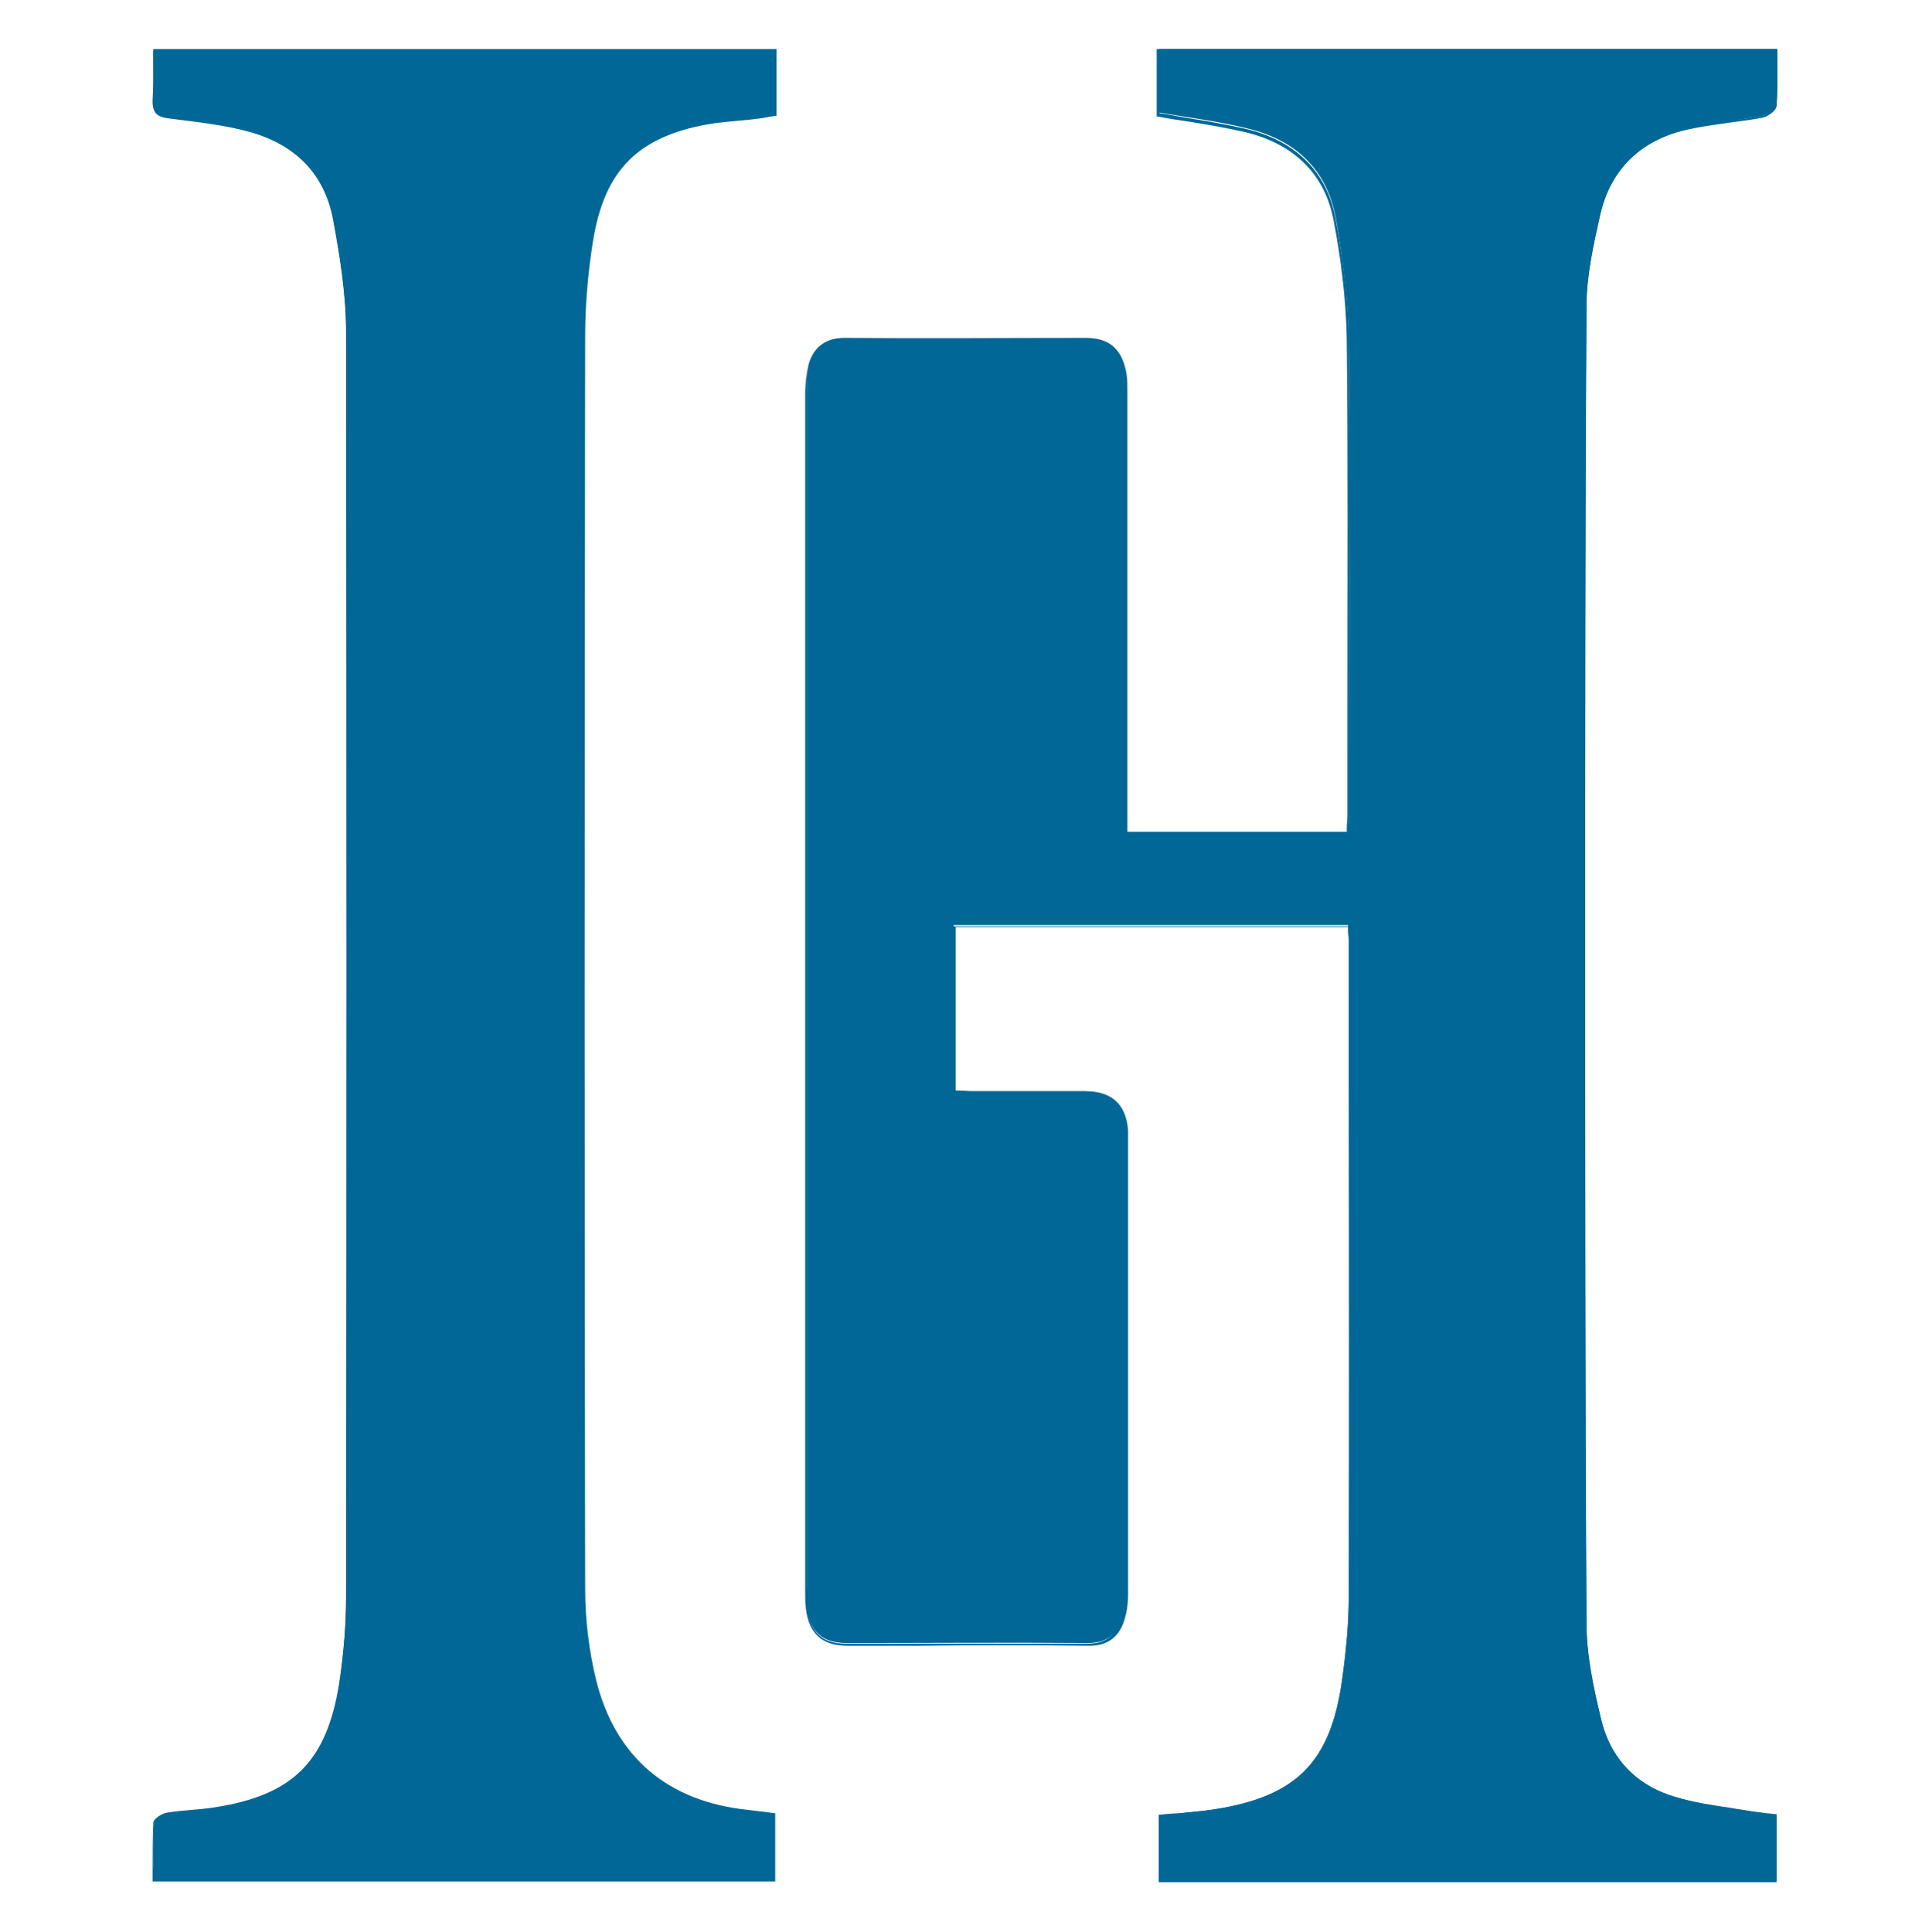
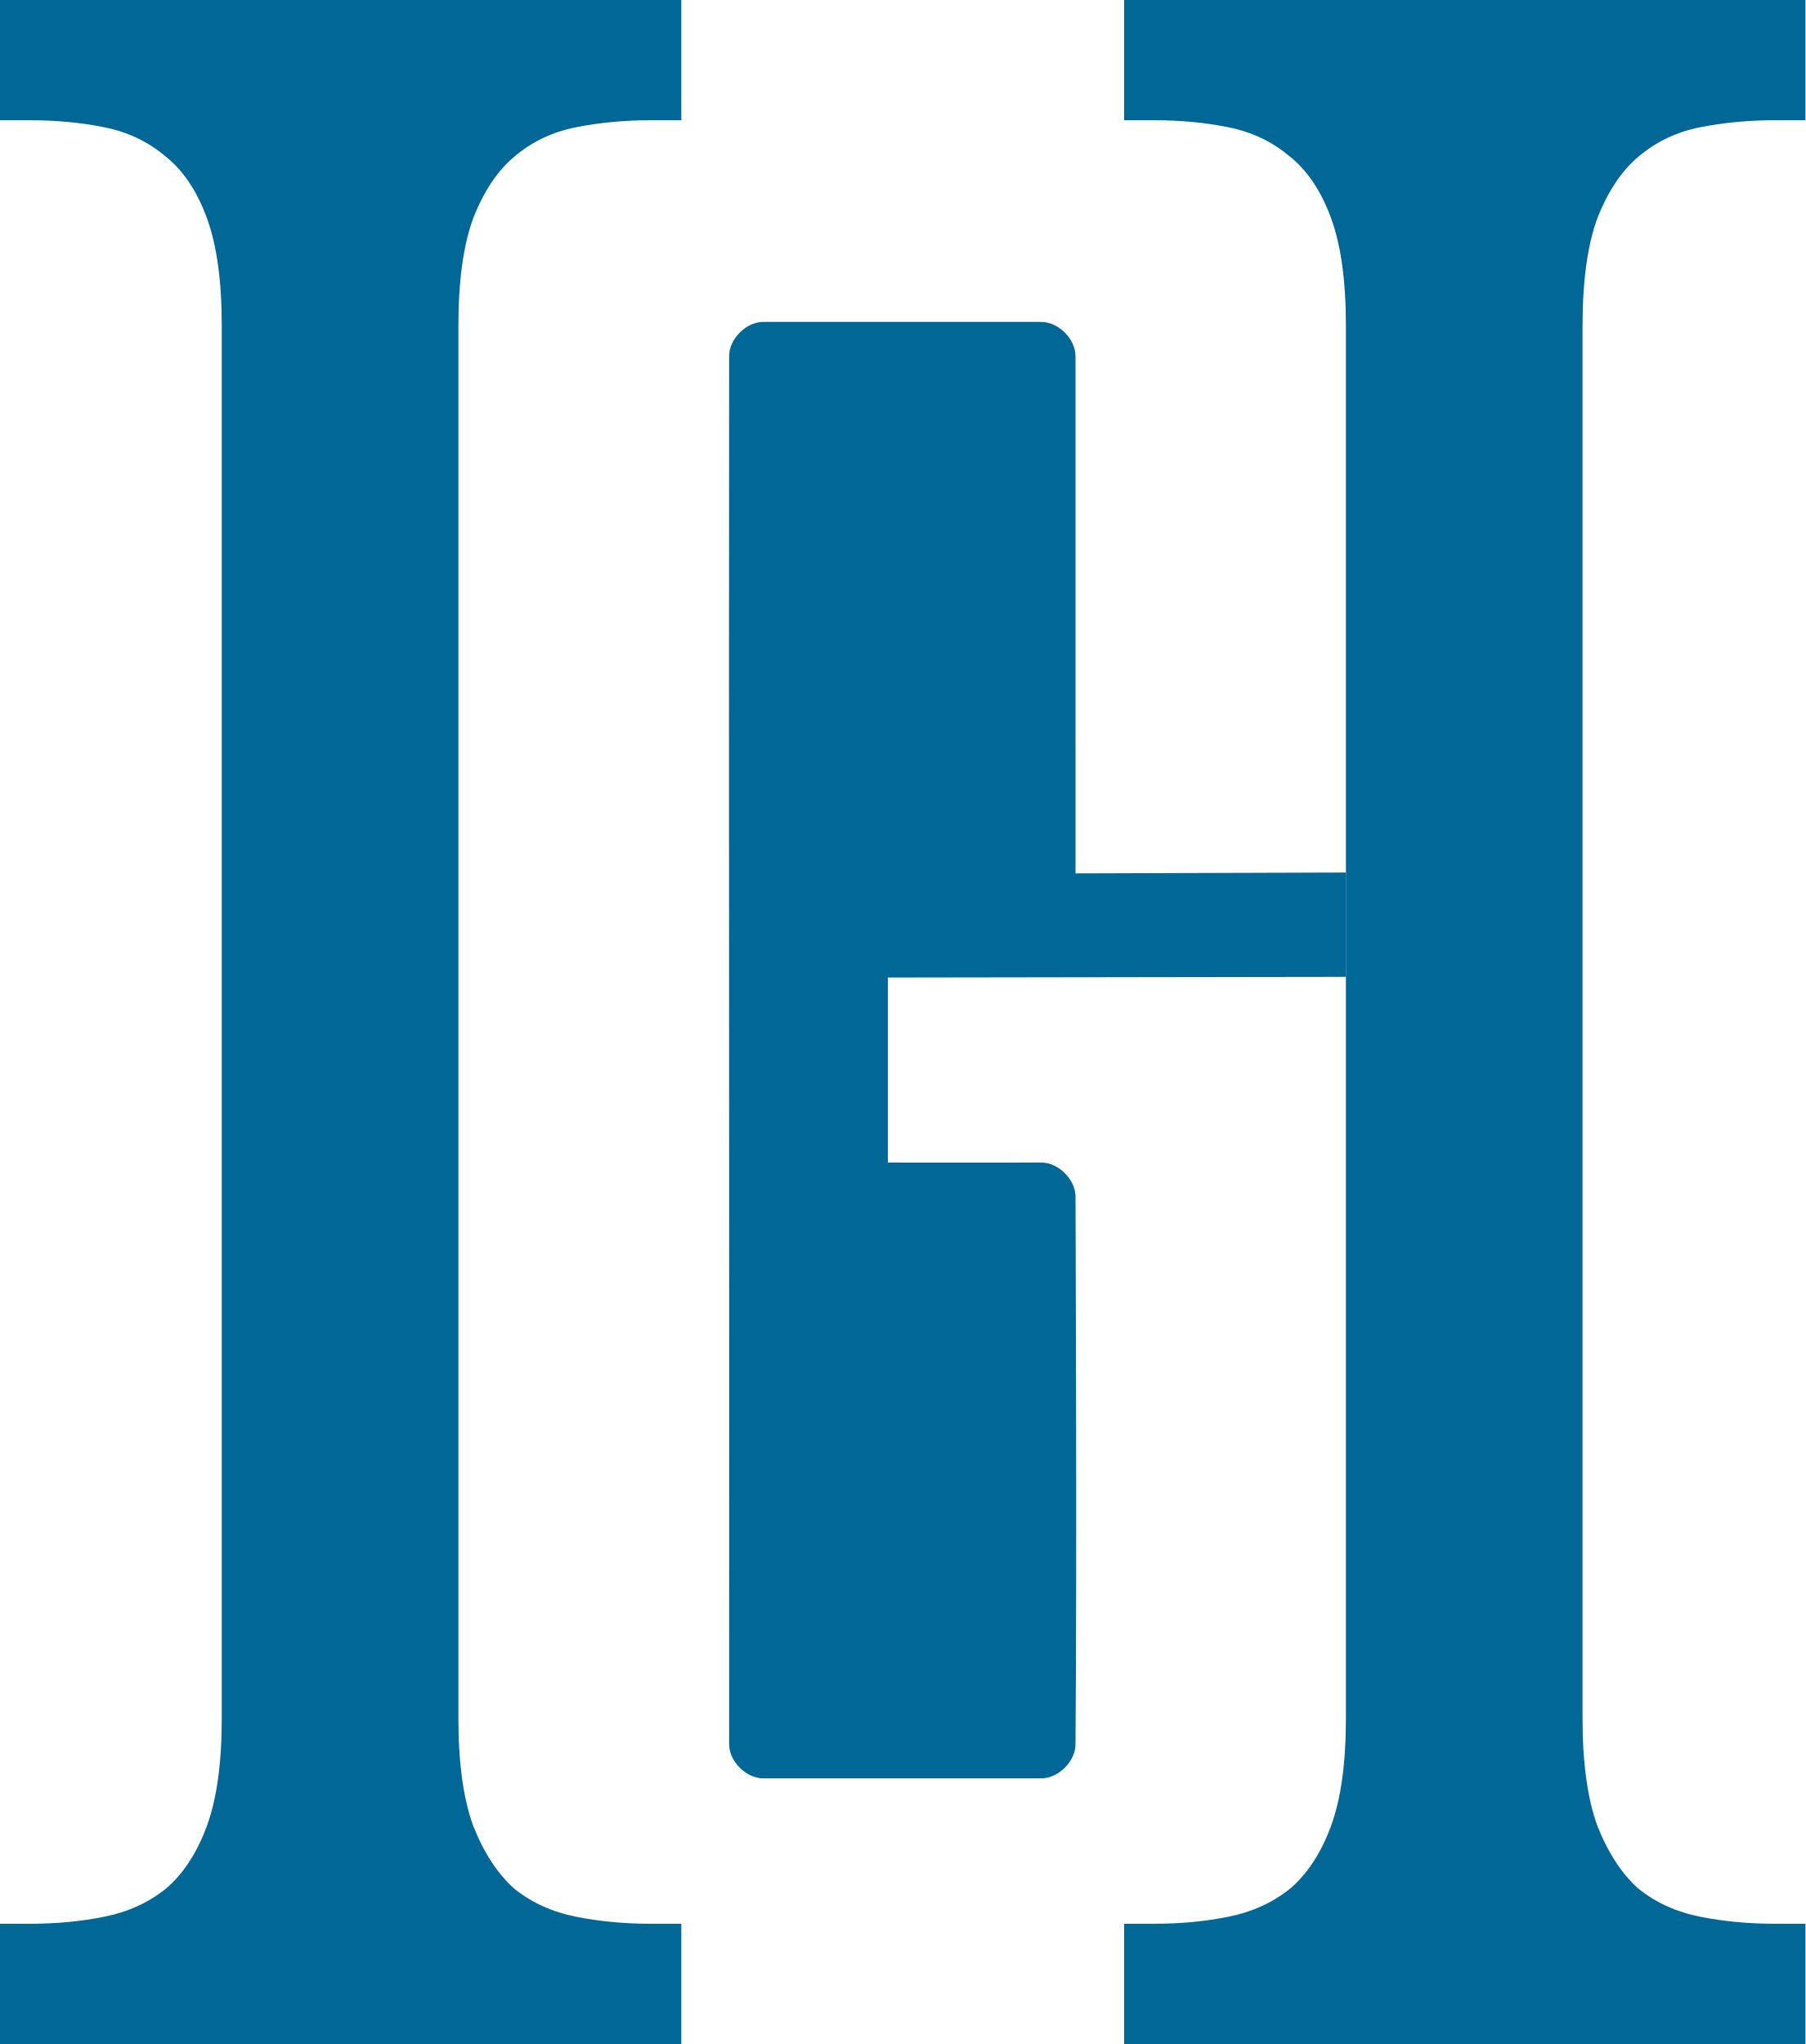
- <svg xmlns="http://www.w3.org/2000/svg" version="1.1" id="Layer_2" x="0px" y="0px" viewBox="0 0 283.5 283.5" style="enable-background:new 0 0 283.5 283.5;" xml:space="preserve">
-   <style type="text/css">
+ <svg xmlns="http://www.w3.org/2000/svg" xmlns:xlink="http://www.w3.org/1999/xlink" version="1.1" id="Layer_2" x="0px" y="0px" viewBox="0 0 265 300" xml:space="preserve" width="265" height="300">
+   <defs id="defs932">
+ 		
+ 		
+ 	
+ 	
+ 	
+ 
+ 			
+ 		
+ 			
+ 		</defs>
+   <style type="text/css" id="style905">
	.st0{fill:#006796;}
</style>
-   <g>
-     <g>
-       <g>
-         <path class="st0" d="M260.8,266.5c0,3.3,0,6.4,0,9.6c-30.2,0-60.3,0-90.6,0c0-3.1,0-6.3,0-9.6c2.7-0.3,5.4-0.5,8.1-0.9     c12-1.9,17-6.9,18.7-18.9c0.6-4.1,1-8.3,1-12.4c0.1-32,0-64,0-96c0-0.8-0.1-1.6-0.1-2.5c-19.3,0-38.5,0-57.9,0     c0,8.1,0,16.1,0,24.3c0.8,0,1.6,0.1,2.5,0.1c5.6,0,11.2,0,16.7,0c3.7,0,5.7,1.8,6.1,5.5c0.1,0.6,0,1.2,0,1.9     c0,22.1,0,44.1,0,66.2c0,1.3-0.2,2.7-0.6,3.9c-0.8,2.3-2.3,3.5-5,3.5c-11.8-0.1-23.6,0-35.4,0c-3.6,0-5.5-1.7-5.9-5.4     c-0.1-0.9,0-1.8,0-2.7c0-58.5,0-117,0-175.4c0-1.5,0.1-3,0.5-4.4c0.7-2.5,2.4-3.7,5.1-3.7c11.8,0.1,23.6,0,35.4,0     c3.5,0,5.4,1.7,5.8,5.2c0.1,1,0.1,1.9,0.1,2.9c0,20.4,0,40.8,0,61.1c0,1,0,2.1,0,3.3c10.9,0,21.6,0,32.6,0     c0.1-0.9,0.2-1.9,0.2-2.8c0-23.3,0.1-46.6-0.1-69.9c-0.1-5.8-0.9-11.6-1.9-17.4c-1.3-7.1-5.9-11.4-12.8-13.1     c-4.3-1.1-8.7-1.6-13.2-2.4c0-2.9,0-6,0-9.3c30.1,0,60.3,0,90.8,0c0,2.8,0.1,5.5-0.1,8.2c0,0.6-1.3,1.4-2.1,1.6     c-3.7,0.7-7.6,1-11.2,1.9c-6.7,1.6-11.1,5.9-12.6,12.6c-1,4.4-2,8.9-2,13.3c-0.2,31.1-0.2,62.2-0.2,93.3c0,33.4,0,66.8,0.2,100.2     c0,4.6,1,9.3,2.1,13.9c1.4,6,5.3,10,11.2,11.7c3.6,1,7.4,1.5,11.2,2.1C258.5,266.3,259.6,266.4,260.8,266.5z" />
-       </g>
-       <g>
-         <path class="st0" d="M22.5,276.1c0-2.8-0.1-5.6,0.1-8.4c0-0.5,1.1-1.2,1.8-1.3c2.4-0.4,4.8-0.4,7.1-0.7     c11.6-1.9,16.6-6.8,18.3-18.4c0.6-4.2,1-8.5,1-12.7c0.1-61.9,0.1-123.9,0-185.8c0-5.5-0.9-11.1-1.9-16.5c-1.3-7-5.8-11.2-12.5-13     c-3.7-1-7.6-1.4-11.5-1.9c-1.7-0.2-2.6-0.7-2.4-2.6c0.1-2.4,0-4.8,0-7.3c30.5,0,60.7,0,91.1,0c0,3.1,0,6.2,0,9.5     c-0.7,0.1-1.4,0.3-2.2,0.4c-2.2,0.3-4.4,0.4-6.6,0.7c-11.1,1.7-16.3,6.7-18,17.8c-0.7,4.5-1.1,9.2-1.1,13.7     c-0.1,61.3-0.1,122.6,0,183.9c0,4.5,0.5,9.1,1.6,13.4c2.8,11.5,10.7,18,22.6,19.2c1.2,0.1,2.4,0.3,3.8,0.4c0,3.3,0,6.3,0,9.6     C83.4,276.1,53.1,276.1,22.5,276.1z" />
-       </g>
-     </g>
-     <g>
-       <g>
-         <path class="st0" d="M261,276.3h-90.9v-9.9l0.2,0c0.9-0.1,1.7-0.2,2.6-0.2c1.8-0.2,3.7-0.3,5.5-0.6c12-1.9,16.9-6.8,18.6-18.8     c0.6-4.4,1-8.6,1-12.4c0.1-25.5,0.1-51.5,0-76.6l0-19.4c0-0.5,0-1-0.1-1.6c0-0.2,0-0.5,0-0.7h-57.6v24c0.2,0,0.4,0,0.6,0     c0.6,0,1.1,0.1,1.7,0.1c3.3,0,6.5,0,9.8,0c2.3,0,4.6,0,7,0c3.8,0,5.9,1.9,6.2,5.7c0,0.5,0,1,0,1.5l0,0.4l0,8     c0,19.1,0,38.8,0,58.2c0,1.5-0.2,2.8-0.6,4c-0.8,2.4-2.5,3.6-5.1,3.6c0,0,0,0-0.1,0c-8.3-0.1-16.7-0.1-24.9,0c-3.5,0-7,0-10.5,0     c-3.7,0-5.7-1.8-6.1-5.5c-0.1-0.7-0.1-1.4-0.1-2c0-0.2,0-0.4,0-0.7v-12.5c0-53.4,0-108.6,0-162.9c0-1.8,0.2-3.2,0.5-4.5     c0.7-2.5,2.4-3.8,5.2-3.8c0,0,0.1,0,0.1,0c8.2,0.1,16.6,0.1,24.7,0c3.6,0,7.1,0,10.7,0c3.6,0,5.5,1.8,6,5.4     c0.1,0.7,0.1,1.5,0.1,2.3c0,0.2,0,0.5,0,0.7c0,20.4,0,40.8,0,61.1v3.1h32.2c0-0.2,0-0.5,0-0.7c0-0.6,0.1-1.3,0.1-1.9     c0-5.9,0-11.8,0-17.7c0-17.1,0.1-34.8-0.1-52.2c-0.1-6.3-1-12.6-1.9-17.3c-1.2-6.7-5.6-11.2-12.6-13c-2.9-0.7-5.9-1.2-9-1.7     c-1.4-0.2-2.8-0.4-4.2-0.7l-0.2,0V7.2h91.1v0.2c0,0.7,0,1.5,0,2.2c0,2,0,4-0.1,6c-0.1,0.7-1.4,1.6-2.2,1.7     c-1.6,0.3-3.2,0.5-4.7,0.7c-2.1,0.3-4.4,0.6-6.5,1.1c-6.7,1.6-11,5.9-12.5,12.5c-1,4.5-2,8.9-2,13.3c-0.2,27.7-0.2,55.9-0.2,83.1     v22.7c0,28.7,0,58.5,0.2,87.7c0,4.5,0.9,8.9,2.1,13.8c1.3,5.9,5.1,9.9,11,11.6c2.6,0.8,5.4,1.2,8.1,1.6c1,0.2,2.1,0.3,3.1,0.5     c0.8,0.1,1.5,0.2,2.3,0.3c0.4,0,0.7,0.1,1.1,0.1l0.2,0V276.3z M170.4,275.9h90.2v-9.3c-0.3,0-0.6-0.1-1-0.1     c-0.8-0.1-1.6-0.1-2.4-0.3c-1-0.2-2.1-0.3-3.1-0.5c-2.7-0.4-5.5-0.8-8.1-1.6c-6-1.7-9.9-5.8-11.3-11.8c-1.1-5-2-9.4-2.1-13.9     c-0.2-29.2-0.2-58.9-0.2-87.7v-22.7c0-27.2,0-55.4,0.2-83.1c0-4.4,1-8.9,2-13.4c1.5-6.7,5.9-11.1,12.8-12.7     c2.1-0.5,4.4-0.8,6.5-1.1c1.6-0.2,3.2-0.4,4.7-0.7c0.8-0.1,1.9-1,1.9-1.4c0.2-2,0.1-4,0.1-6c0-0.7,0-1.3,0-2h-90.4v9     c1.4,0.2,2.7,0.5,4,0.7c3.1,0.5,6.1,1,9,1.7c7.2,1.8,11.7,6.4,12.9,13.3c0.9,4.8,1.9,11.1,1.9,17.4c0.2,17.4,0.1,35.1,0.1,52.2     c0,5.9,0,11.8,0,17.7c0,0.6,0,1.3-0.1,1.9c0,0.3,0,0.6-0.1,0.9l0,0.2h-32.9v-3.5c0-20.4,0-40.8,0-61.1c0-0.2,0-0.5,0-0.7     c0-0.7,0-1.5-0.1-2.2c-0.4-3.4-2.3-5-5.6-5c-3.5,0-7.1,0-10.7,0c-8.1,0-16.5,0-24.7,0c0,0-0.1,0-0.1,0c-2.6,0-4.2,1.1-4.9,3.5     c-0.4,1.2-0.5,2.7-0.5,4.4c0,54.3,0,109.5,0,162.9v12.5c0,0.2,0,0.4,0,0.7c0,0.6,0,1.3,0.1,2c0.4,3.5,2.2,5.2,5.7,5.2     c3.5,0,7,0,10.5,0c8.2,0,16.6,0,24.9,0c0,0,0,0,0.1,0c2.5,0,4-1.1,4.7-3.4c0.4-1.1,0.6-2.4,0.6-3.8c0-19.4,0-39.1,0-58.2l0-8     l0-0.4c0-0.5,0-1,0-1.4c-0.4-3.6-2.2-5.3-5.9-5.3c-2.3,0-4.7,0-7,0c-3.3,0-6.5,0-9.8,0c-0.6,0-1.2,0-1.7-0.1c-0.3,0-0.5,0-0.7,0     l-0.2,0v-24.7h58.3l0,0.2c0,0.3,0,0.6,0.1,0.9c0,0.6,0.1,1.1,0.1,1.6l0,19.4c0,25.1,0,51,0,76.6c0,3.9-0.3,8.1-1,12.5     c-1.7,12-6.9,17.2-18.9,19.1c-1.8,0.3-3.7,0.5-5.6,0.6c-0.8,0.1-1.6,0.1-2.4,0.2V275.9z" />
-       </g>
-       <g>
-         <path class="st0" d="M113.8,276.2H22.4v-0.2c0-0.7,0-1.4,0-2.1c0-2.1,0-4.2,0.1-6.3c0-0.6,1.3-1.4,2-1.5c1.2-0.2,2.3-0.3,3.5-0.4     c1.2-0.1,2.4-0.2,3.6-0.4c11.5-1.8,16.4-6.8,18.2-18.3c0.7-4.6,1-8.7,1-12.7c0.1-58.5,0.1-121.5,0-185.8c0-5.5-0.9-10.9-1.9-16.5     c-1.2-6.6-5.5-11-12.4-12.9c-3.6-0.9-7.4-1.4-11.1-1.8l-0.4,0c-1.8-0.2-2.7-0.7-2.6-2.7c0.1-1.6,0.1-3.3,0.1-5c0-0.8,0-1.5,0-2.3     V7.2h91.5V17l-0.2,0c-0.2,0-0.4,0.1-0.7,0.1c-0.5,0.1-1,0.2-1.6,0.2c-0.8,0.1-1.6,0.2-2.4,0.2c-1.4,0.1-2.8,0.3-4.2,0.5     C93.7,19.9,88.7,24.8,87,35.7c-0.7,4.5-1.1,9.1-1.1,13.7c-0.1,67.8-0.1,128,0,183.9c0,4.5,0.6,9.2,1.6,13.3     c2.8,11.3,10.5,17.9,22.4,19.1c0.8,0.1,1.7,0.2,2.5,0.3l1.4,0.2V276.2z M22.7,275.9h90.7v-9.3l-1.1-0.1c-0.9-0.1-1.7-0.2-2.5-0.3     c-12.1-1.2-19.9-8-22.7-19.4c-1-4.2-1.6-8.9-1.6-13.4c-0.1-55.9-0.1-116.1,0-183.9c0-4.6,0.4-9.2,1.1-13.8     c1.8-11.1,6.9-16.2,18.2-17.9c1.4-0.2,2.8-0.4,4.2-0.5c0.8-0.1,1.6-0.2,2.4-0.2c0.5-0.1,1-0.2,1.5-0.2c0.2,0,0.3-0.1,0.5-0.1V7.6     H22.7c0,0.7,0,1.4,0,2.1c0,1.7,0,3.4-0.1,5c-0.1,1.8,0.6,2.2,2.3,2.4l0.4,0c3.7,0.4,7.5,0.9,11.1,1.8c7.1,1.9,11.4,6.4,12.7,13.2     c1,5.6,1.9,11.1,1.9,16.6c0.1,64.3,0.1,127.3,0,185.8c0,3.9-0.3,8.1-1,12.7c-1.8,11.7-6.8,16.7-18.5,18.6     c-1.2,0.2-2.5,0.3-3.7,0.4c-1.1,0.1-2.3,0.2-3.5,0.4c-0.6,0.1-1.6,0.8-1.7,1.1c-0.1,2.1-0.1,4.2-0.1,6.3     C22.7,274.6,22.7,275.2,22.7,275.9z" />
-       </g>
-     </g>
+   <path style="fill:#006796;stroke-width:1.102" d="m 197.551,143.375 0,-15.312 -39.692,0.127 -0.002,-75.939 c 0.001,-2.5 -2.5,-5 -5.025,-5 h -40.812 c -2.5,0 -5,2.5 -5,5 -0.059,67.264 0.045,136.715 0,203.76 0,2.5 2.489,5 5.004,5 h 40.809 c 2.526,-2e-5 5.025,-2.5 5.025,-5 0.227,-25.905 0.002,-80.385 0.002,-80.385 0,-2.5 -2.502,-5 -5.027,-5 -7.515,0.027 -22.518,0 -22.518,0 v -27.152 z" id="path970" />
+   <path style="fill:#006796;stroke-width:1.102" d="m -135.196,-0.098 v 10.375 c 4.899,0.893 9.69,1.451 14.371,2.678 7.511,1.897 12.518,6.694 13.934,14.615 1.089,6.471 1.96,12.941 2.068,19.412 0.19,24.055 0.043,81.109 0.043,81.109 V 108.277 128.092 143.375 159.895 143.375 c 0,0 3.3e-4,109.965 -0.043,109.893 0,4.574 -0.435,9.26 -1.088,13.834 -1.851,13.388 -7.294,18.966 -20.357,21.086 -2.939,0.446 -5.879,0.669 -8.818,1.004 v 10.711 h 98.629 V 289.191 c -1.306,-0.112 -2.504,-0.222 -3.701,-0.557 -4.137,-0.669 -8.272,-1.228 -12.191,-2.344 -6.423,-1.897 -10.669,-6.359 -12.193,-13.053 -1.197,-5.132 -2.285,-10.376 -2.285,-15.508 -0.218,-37.263 -0.219,-74.526 -0.219,-111.789 0,-34.697 0.001,-69.393 0.219,-104.09 0,-4.909 1.087,-9.929 2.176,-14.838 1.633,-7.475 6.423,-12.274 13.717,-14.059 3.919,-1.004 8.165,-1.338 12.193,-2.119 0.871,-0.223 2.285,-1.116 2.285,-1.785 0.218,-3.012 0.109,-6.025 0.109,-9.148 z" id="path907" />
+   <g aria-label="I" transform="matrix(0.904253,0,0,1.105885,0.1874978,2.4817335e-5)" style="font-style:normal;font-weight:normal;font-size:380.009px;line-height:1.25;font-family:sans-serif;letter-spacing:0px;word-spacing:0px;fill:#006796;fill-opacity:1;stroke:none;stroke-width:1.979" id="text925">
+     <path d="M -0.207,271.276 V 255.318 H 4.617 q 6.494,0 12.061,-0.928 5.752,-0.928 10.02,-3.711 4.268,-2.969 6.68,-8.35 2.412,-5.381 2.412,-14.287 V 43.233 q 0,-8.906 -2.412,-14.287 Q 30.965,23.565 26.698,20.782 22.43,17.813 16.678,16.885 11.111,15.957 4.617,15.957 H -0.207 V -2.2441149e-5 H 110.381 V 15.957 h -5.01 q -6.309,0 -12.061,0.928 -5.752,0.928 -10.02,3.897 -4.082,2.783 -6.68,8.164 -2.412,5.381 -2.412,14.287 v 184.809 q 0,8.906 2.412,14.287 2.598,5.381 6.68,8.35 4.268,2.783 10.02,3.711 5.752,0.928 12.061,0.928 h 5.01 v 15.957 z" style="font-style:normal;font-variant:normal;font-weight:normal;font-stretch:normal;font-family:'Droid Serif';-inkscape-font-specification:'Droid Serif';fill:#006796;fill-opacity:1;stroke-width:1.979" id="path927" />
  </g>
+   <g id="g925" transform="translate(0,16.5)">
+     <g id="g919">
+ 			
+ 		</g>
+     <g id="g923">
+ 			
+ 		</g>
+   </g>
+   <use x="0" y="0" xlink:href="#text925" id="use984" transform="translate(165)" width="100%" height="100%" />
</svg>
